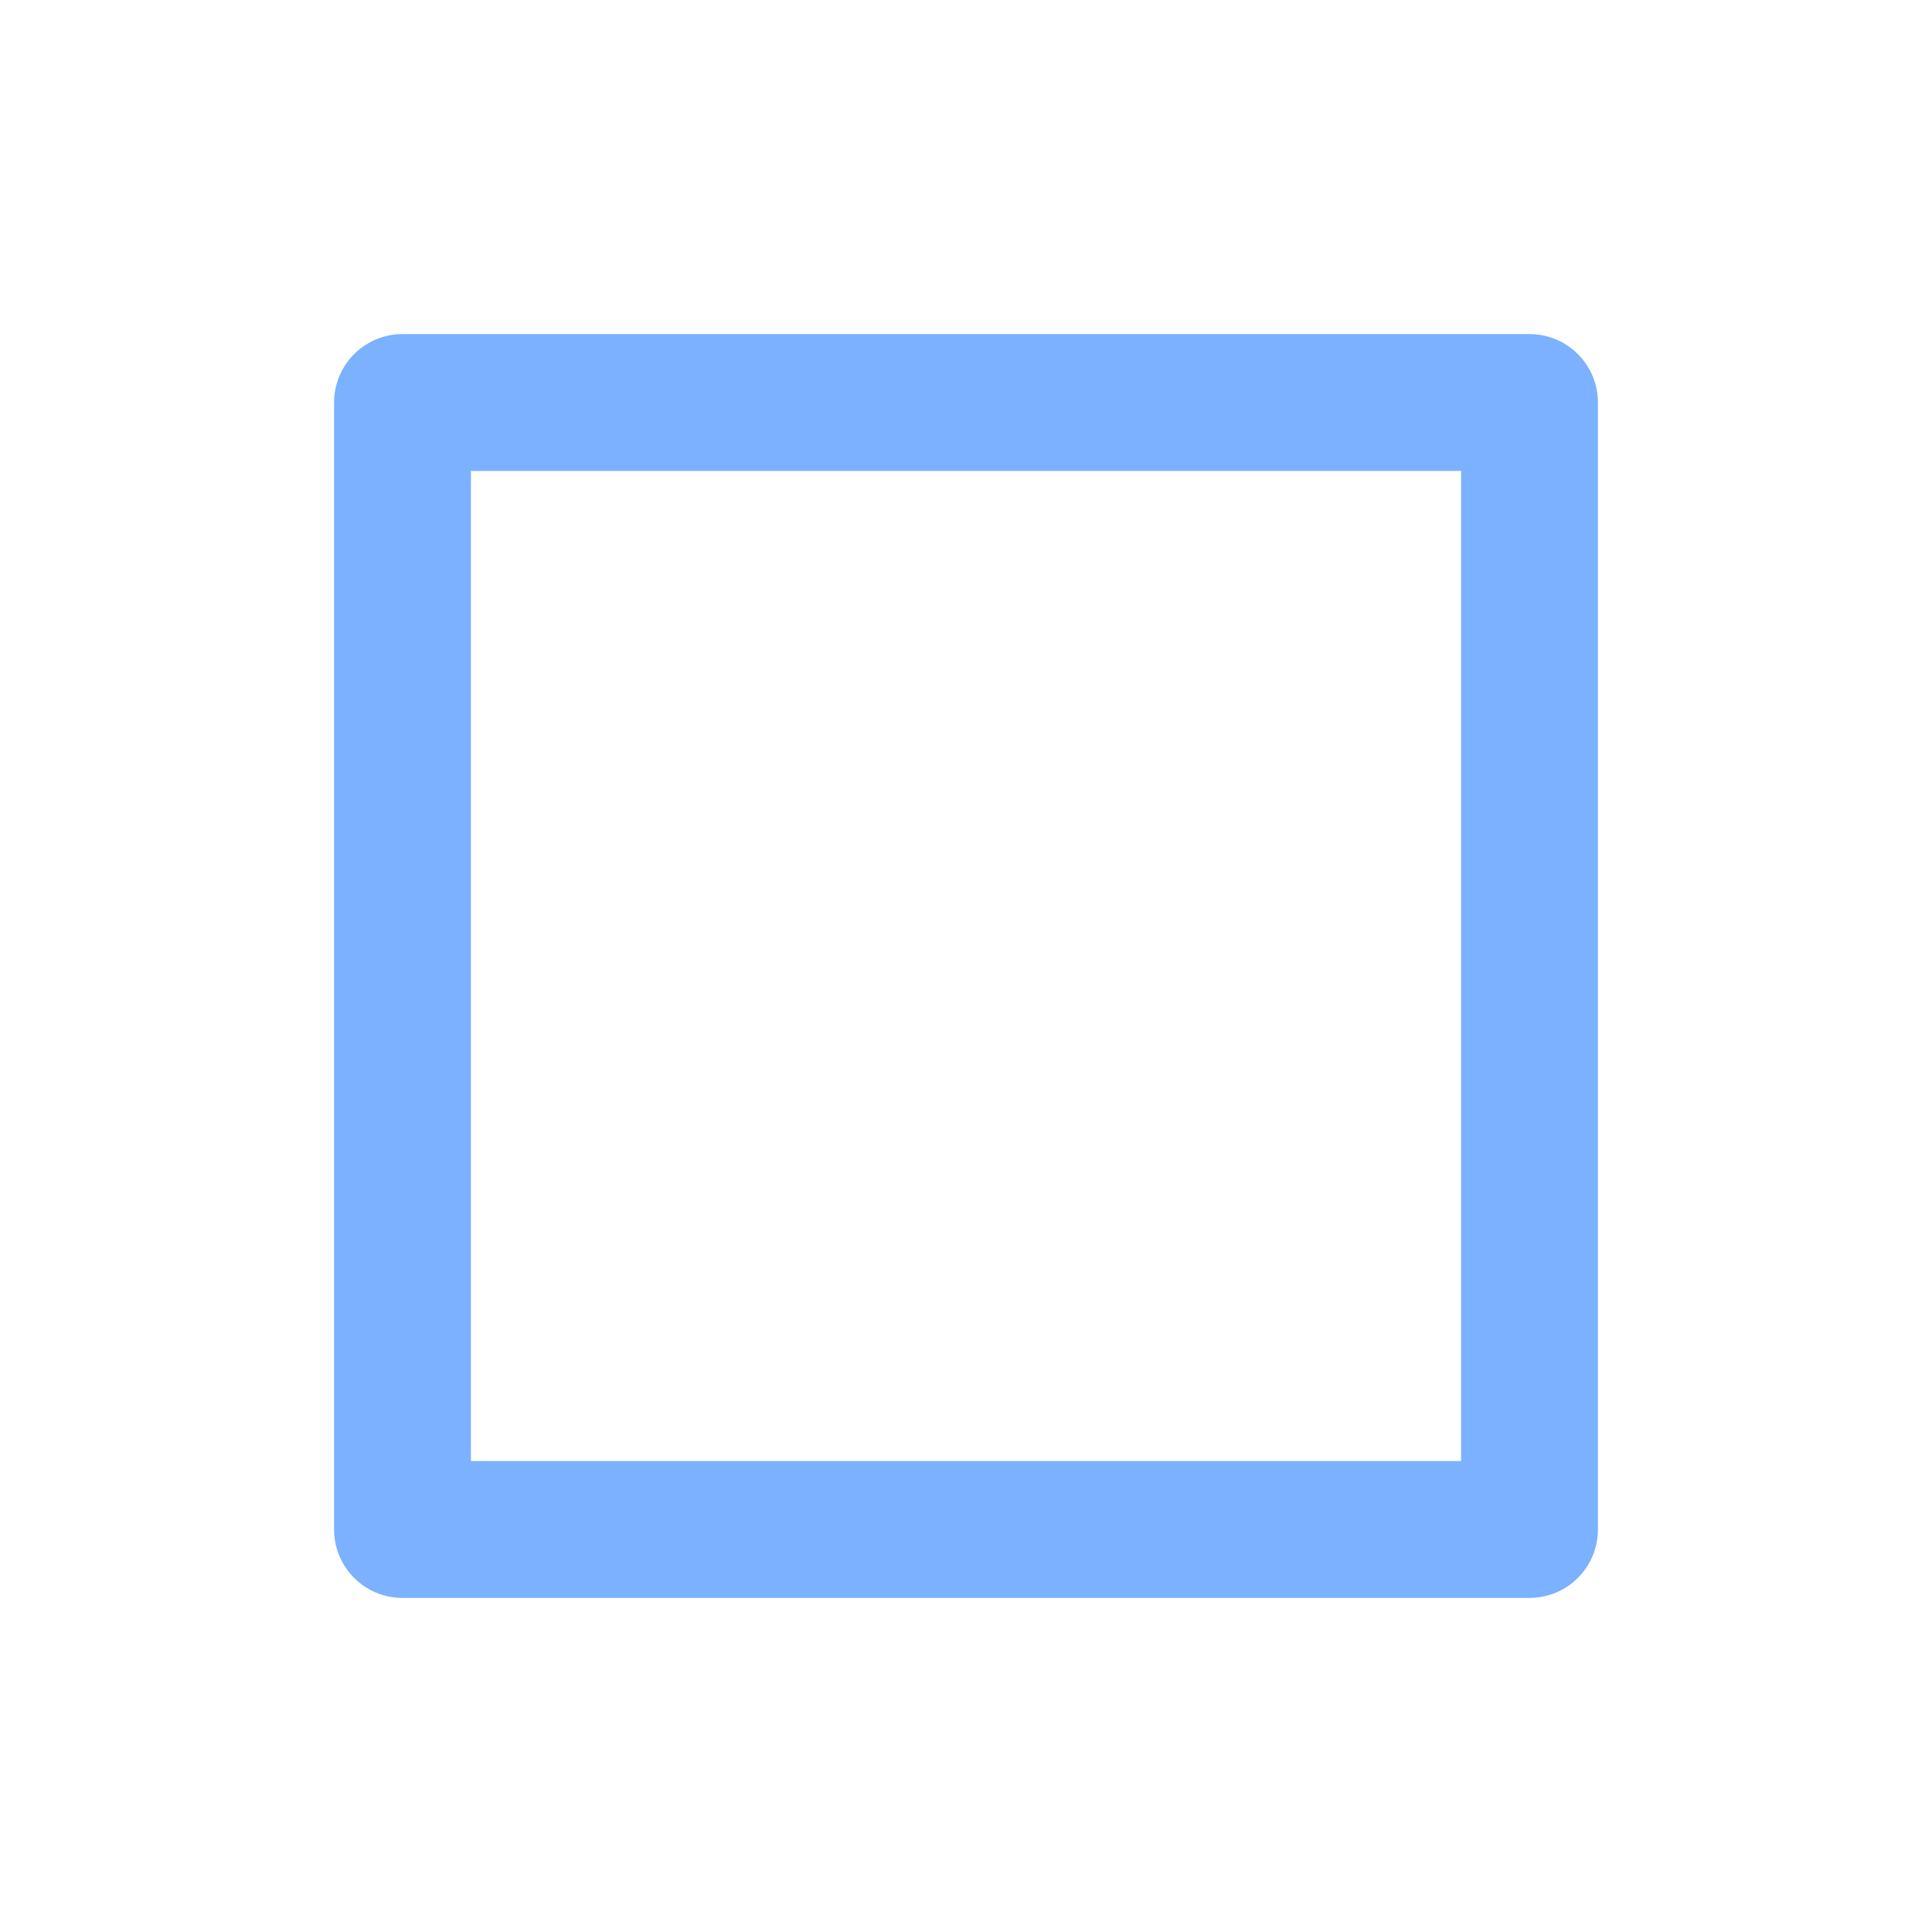
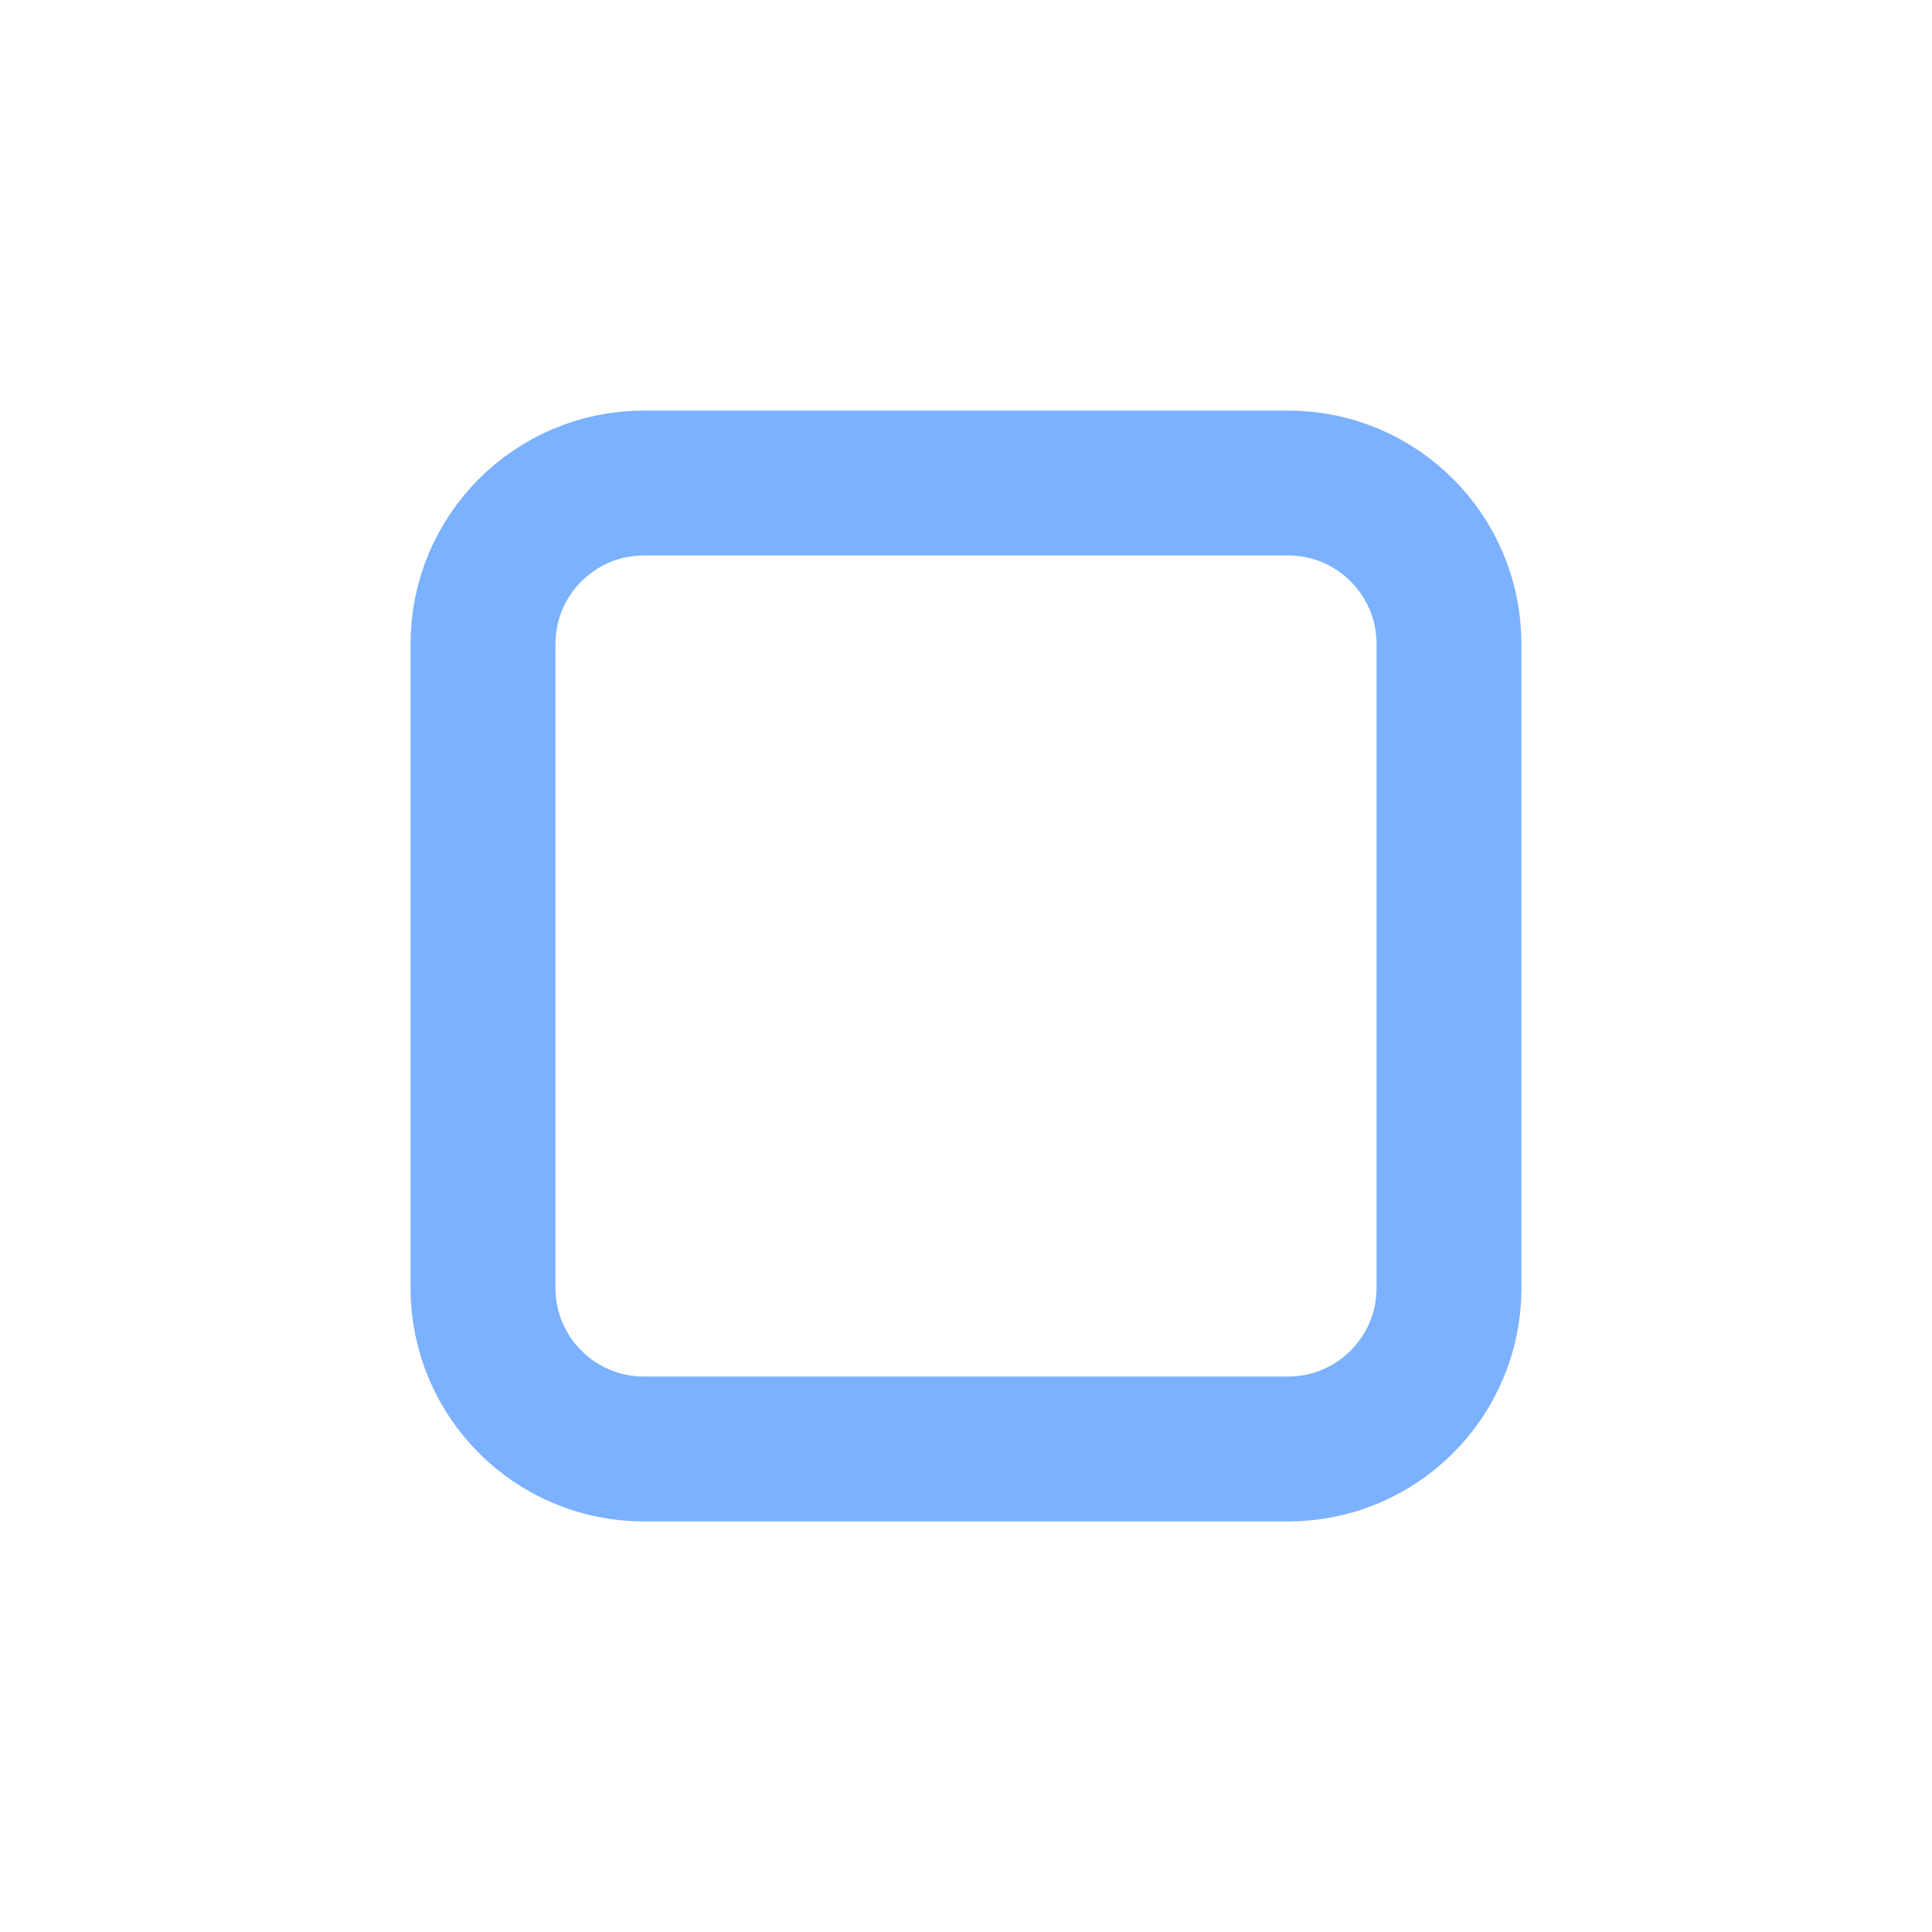
<svg xmlns="http://www.w3.org/2000/svg" width="24" height="24" viewBox="0 0 24 24">
-   <path d="M5 5h14v14H5z" fill="none" stroke="#7bb1ff" stroke-width="1.7" stroke-linecap="round" stroke-linejoin="round" />
+   <g fill="none" stroke="#7bb1ff" stroke-width="1.8" stroke-linecap="round" stroke-linejoin="round">
+     <rect x="6" y="6" width="12" height="12" rx="2" />
+   </g>
</svg>
